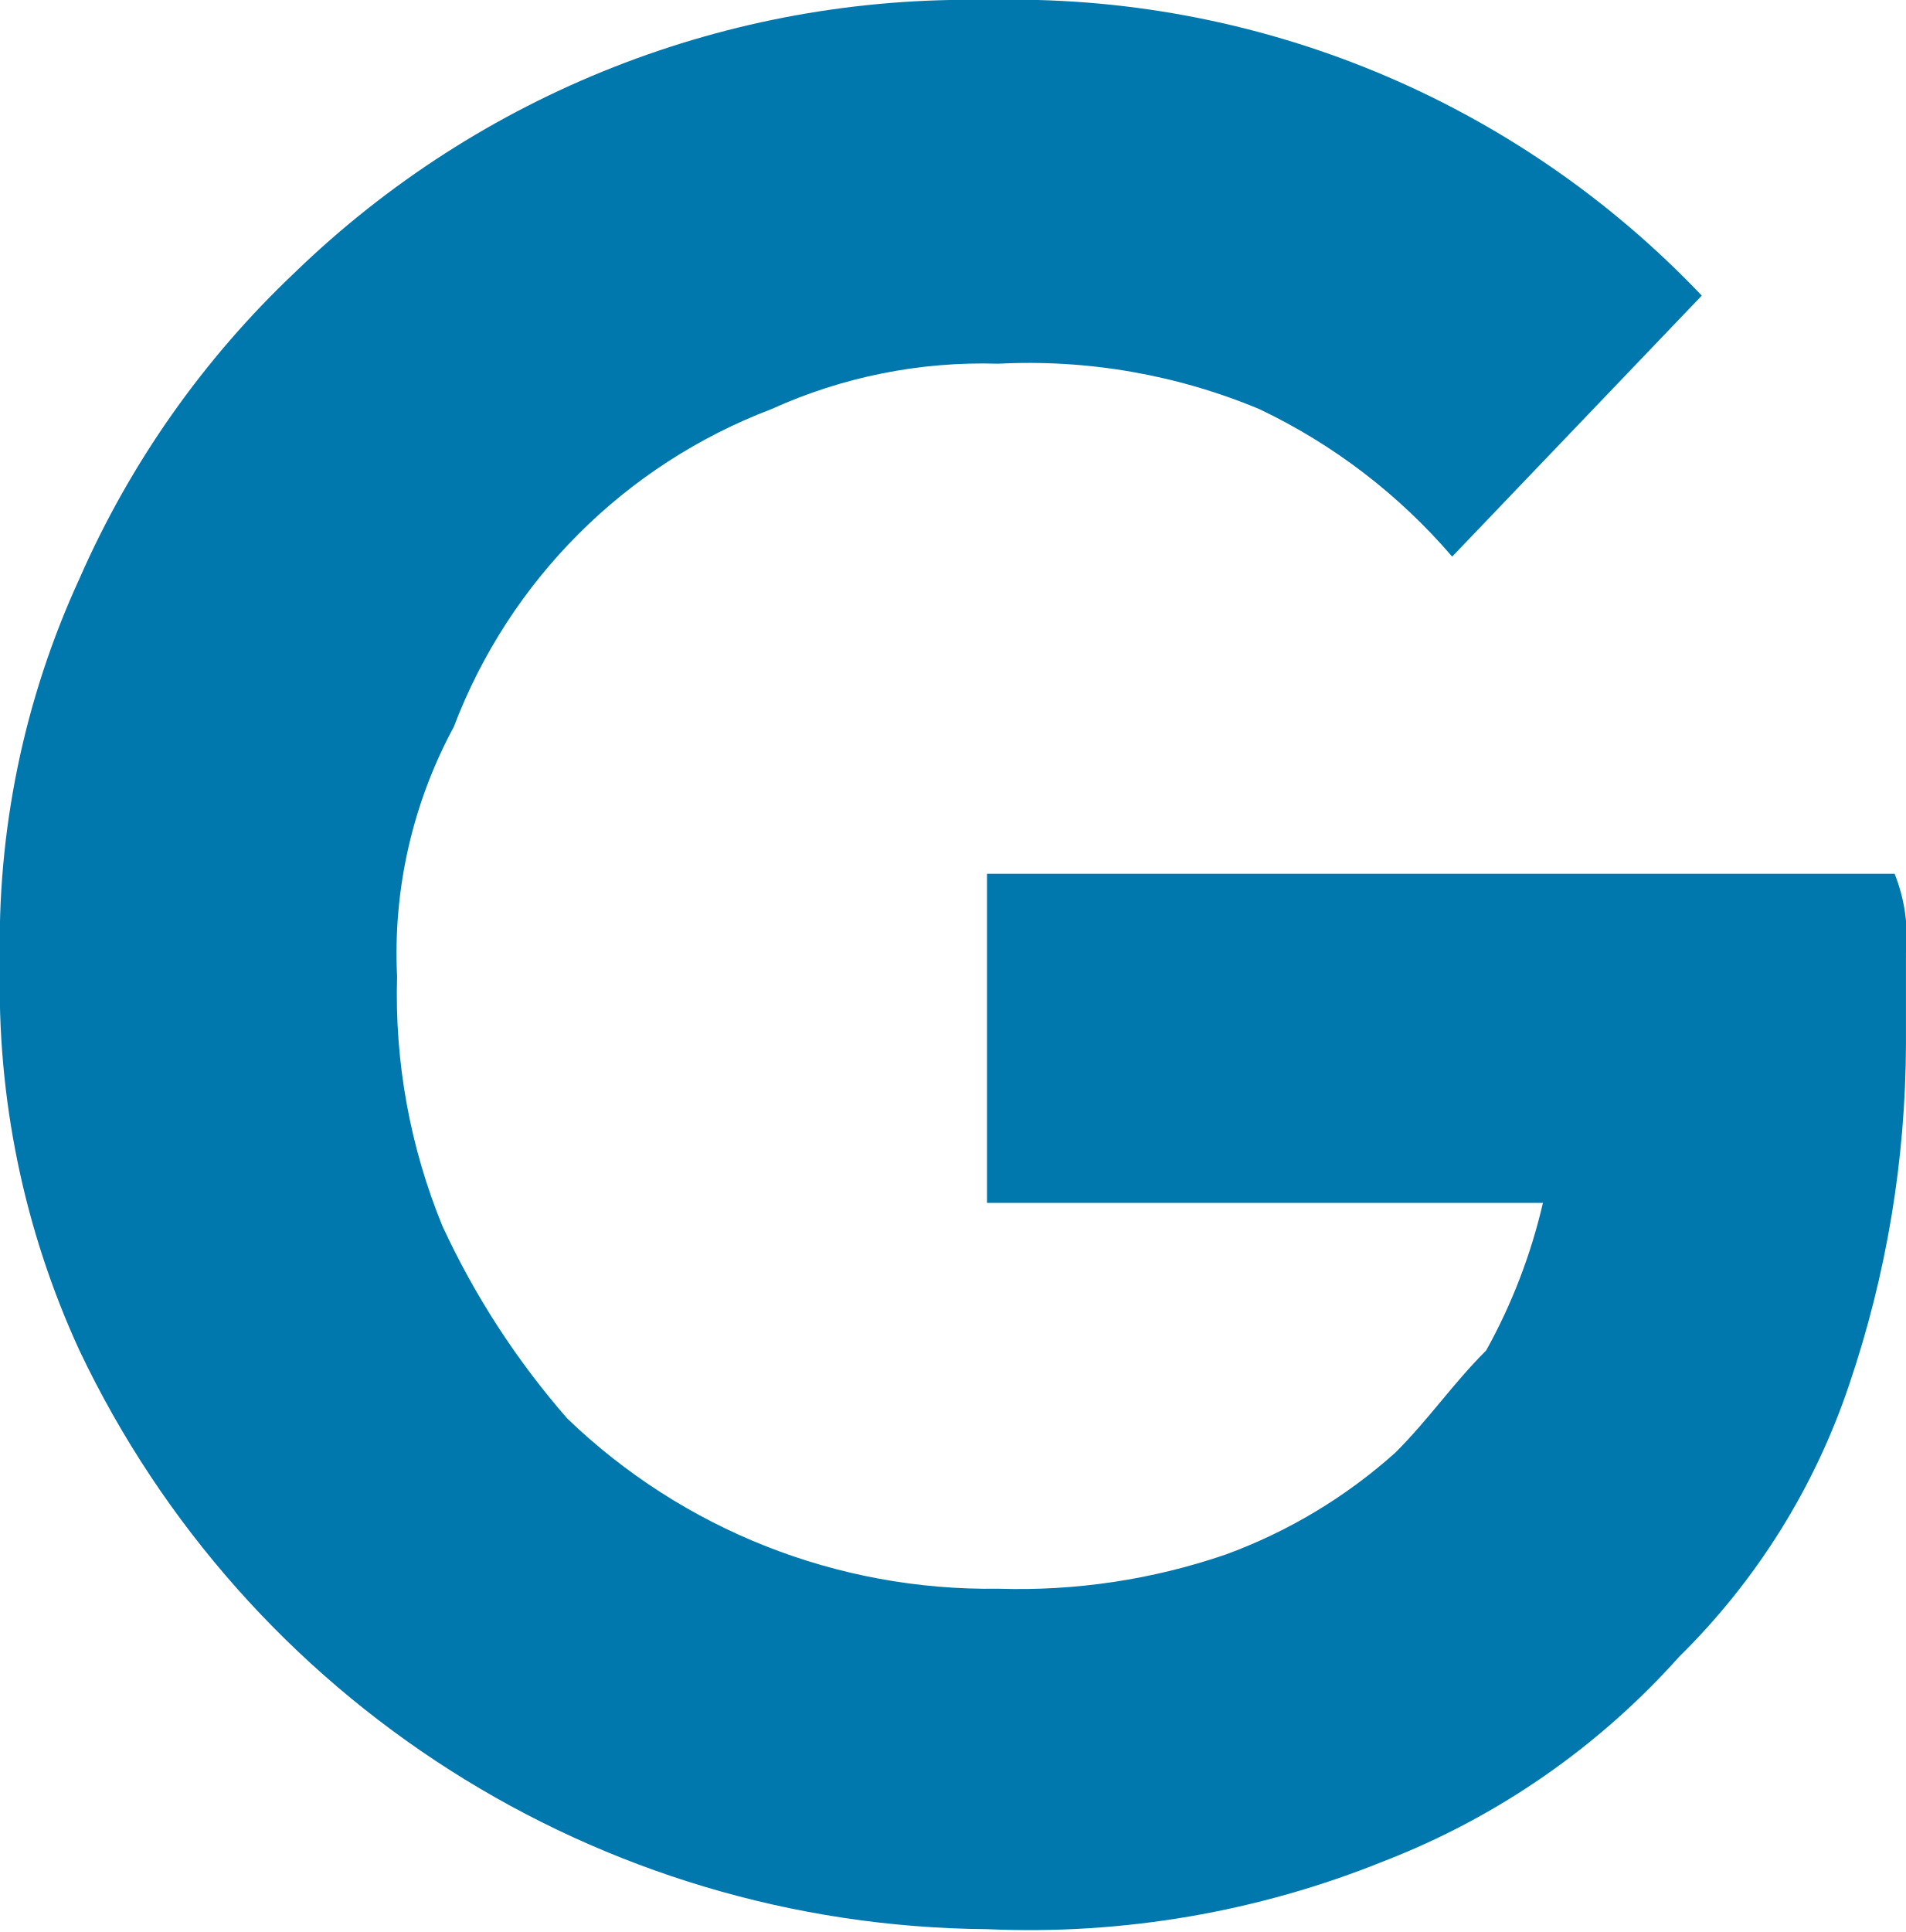
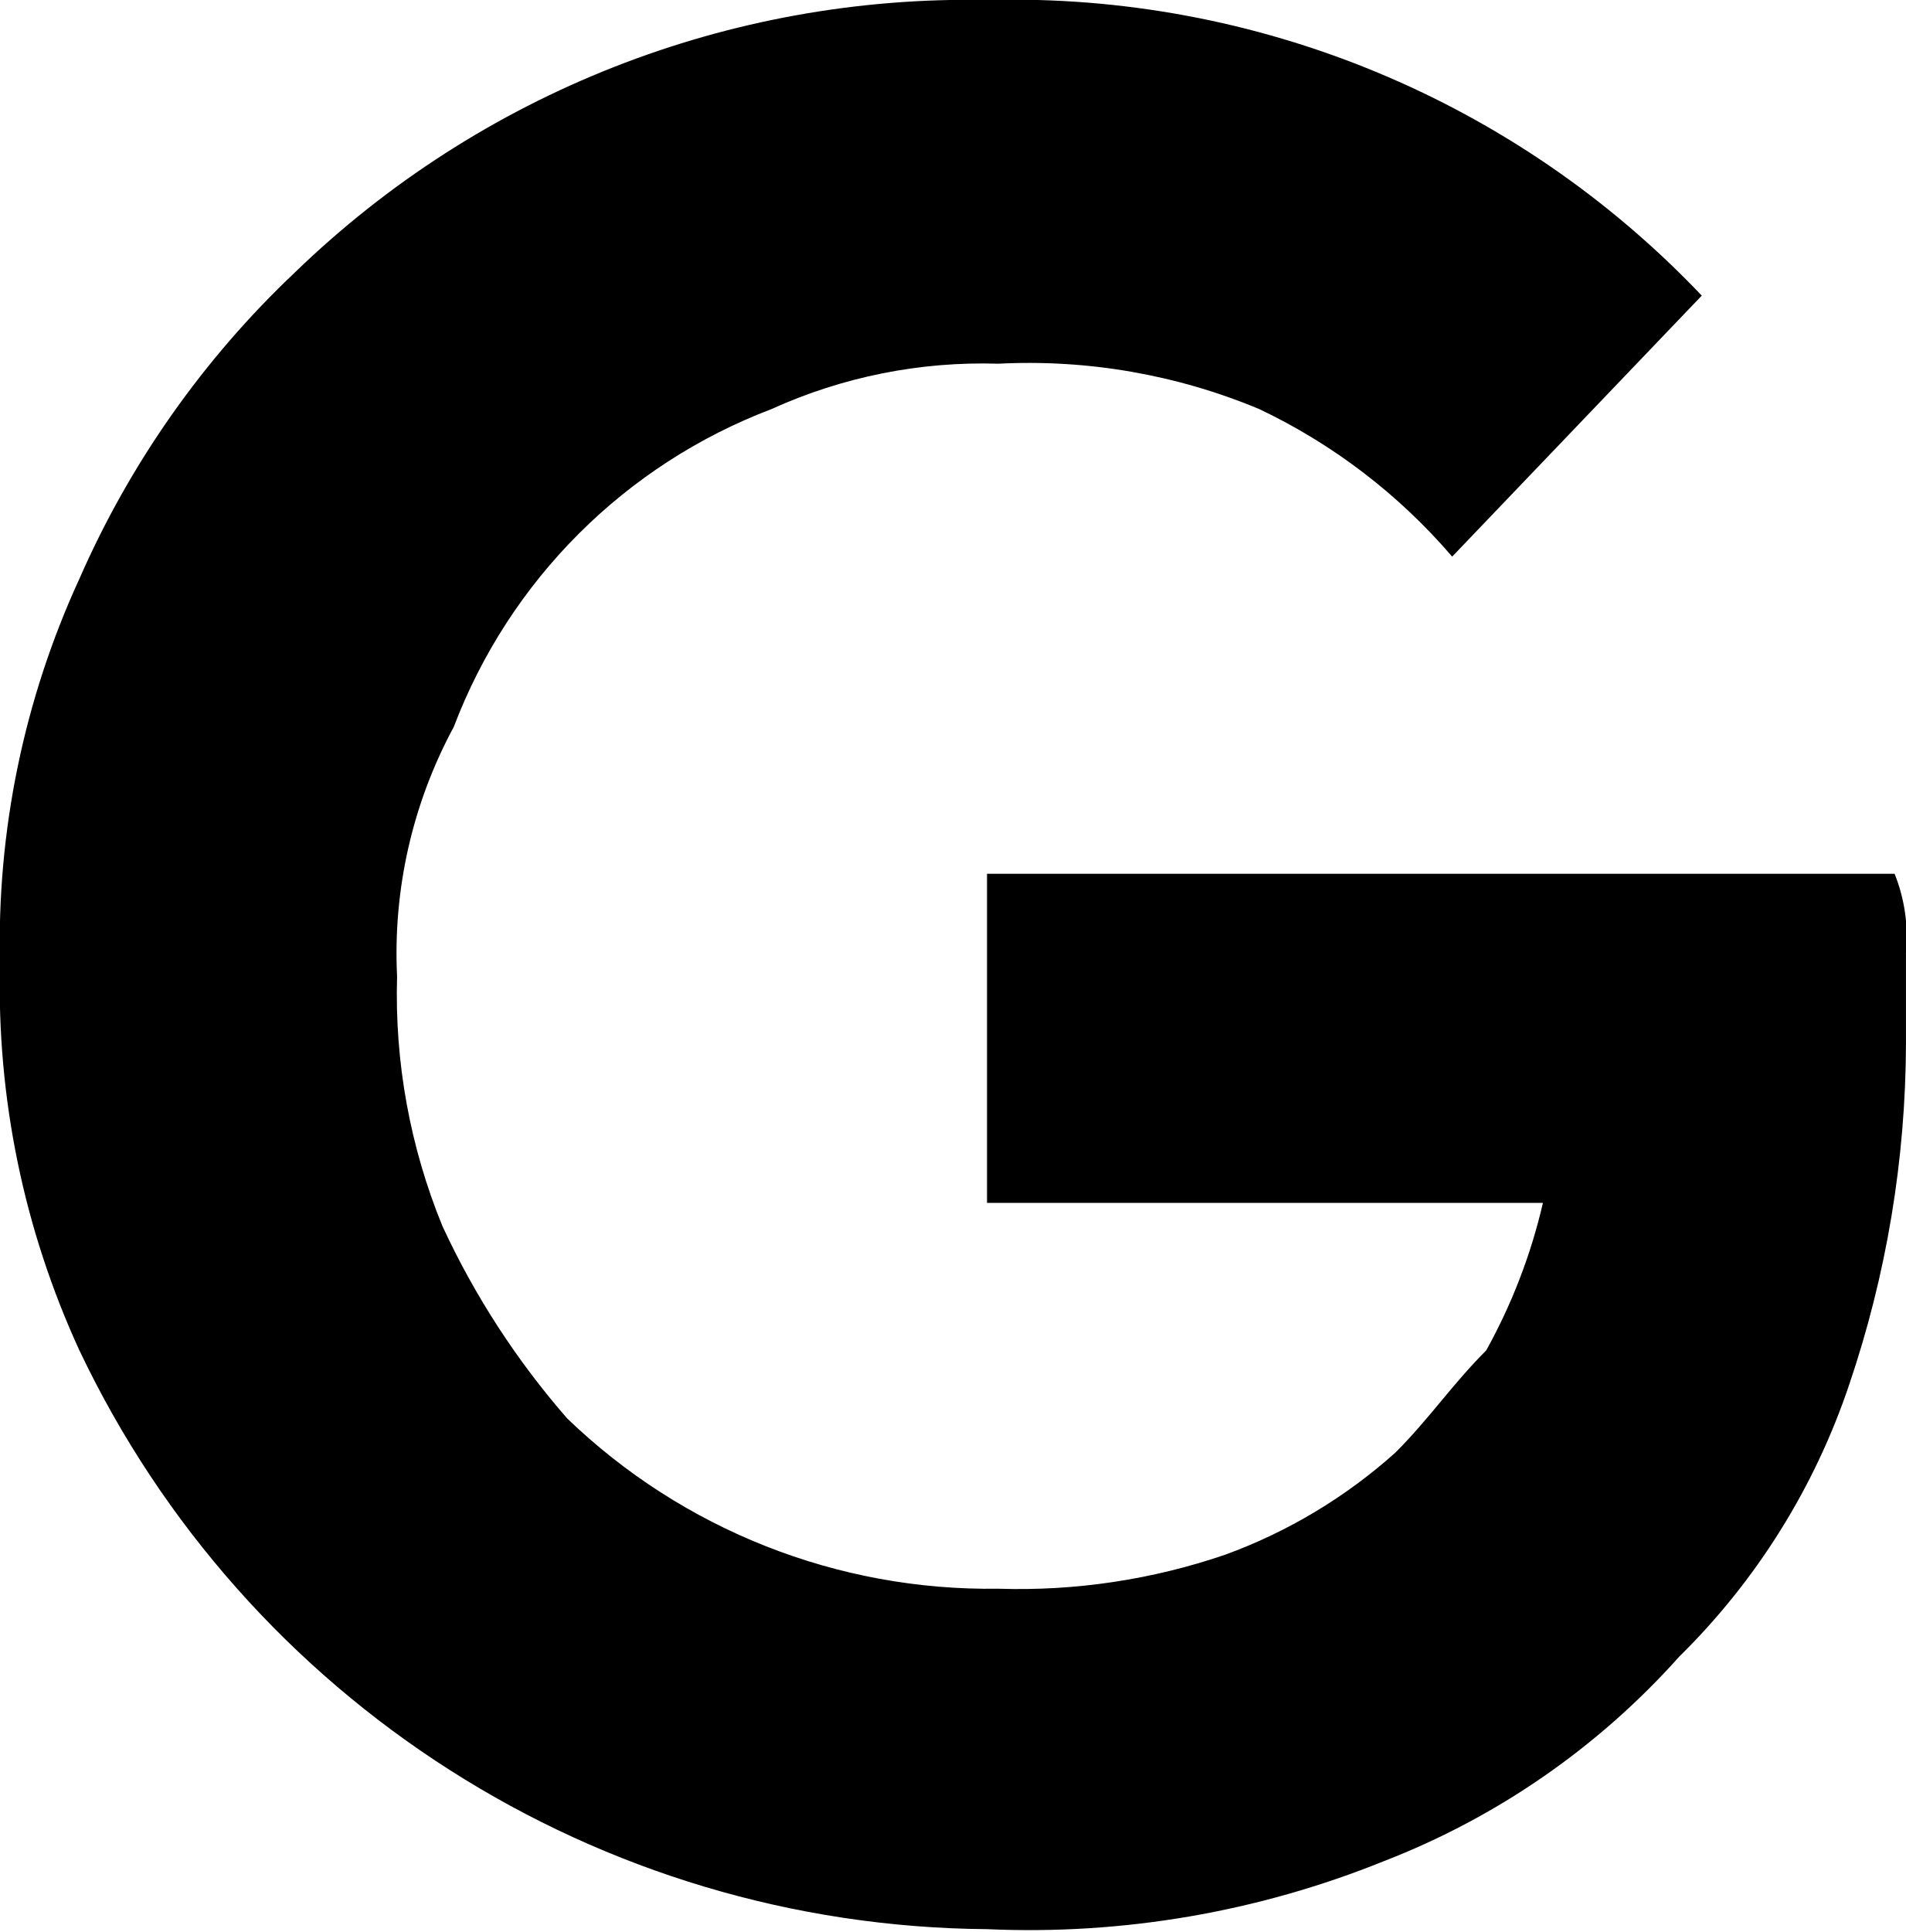
- <svg xmlns="http://www.w3.org/2000/svg" id="Layer_1" data-name="Layer 1" viewBox="0 0 33.6 34.05">
+ <svg xmlns="http://www.w3.org/2000/svg" id="google" data-name="Layer 1" viewBox="0 0 33.6 34.05">
  <defs>
-     <style>.cls-1{fill:#0078ae;}</style>
+     <style>#google .cls-1{fill:currentColor;}</style>
  </defs>
  <path class="cls-1" d="M25.6,9.81a10.31,10.31,0,0,0-3.4-2.6,10.54,10.54,0,0,0-4.6-.8,9,9,0,0,0-4,.8A9.66,9.66,0,0,0,8,12.81a8.39,8.39,0,0,0-1,4.4,10.76,10.76,0,0,0,.8,4.4A14.24,14.24,0,0,0,10,25a10.73,10.73,0,0,0,7.6,3,11.24,11.24,0,0,0,4-.6,9.23,9.23,0,0,0,3-1.8c.6-.6,1-1.2,1.6-1.8a10,10,0,0,0,1-2.6H17.4v-5.8h16a3,3,0,0,1,.2,1.4v1.6a18.85,18.85,0,0,1-1,6,12.16,12.16,0,0,1-3,4.8,13.53,13.53,0,0,1-5.2,3.6,16.68,16.68,0,0,1-7,1.2,17.87,17.87,0,0,1-16-10.2A15.35,15.35,0,0,1,0,17a15.35,15.35,0,0,1,1.4-6.8,16.59,16.59,0,0,1,3.8-5.4A17.07,17.07,0,0,1,17.4,0,16.76,16.76,0,0,1,30,5.21Z" />
</svg>
